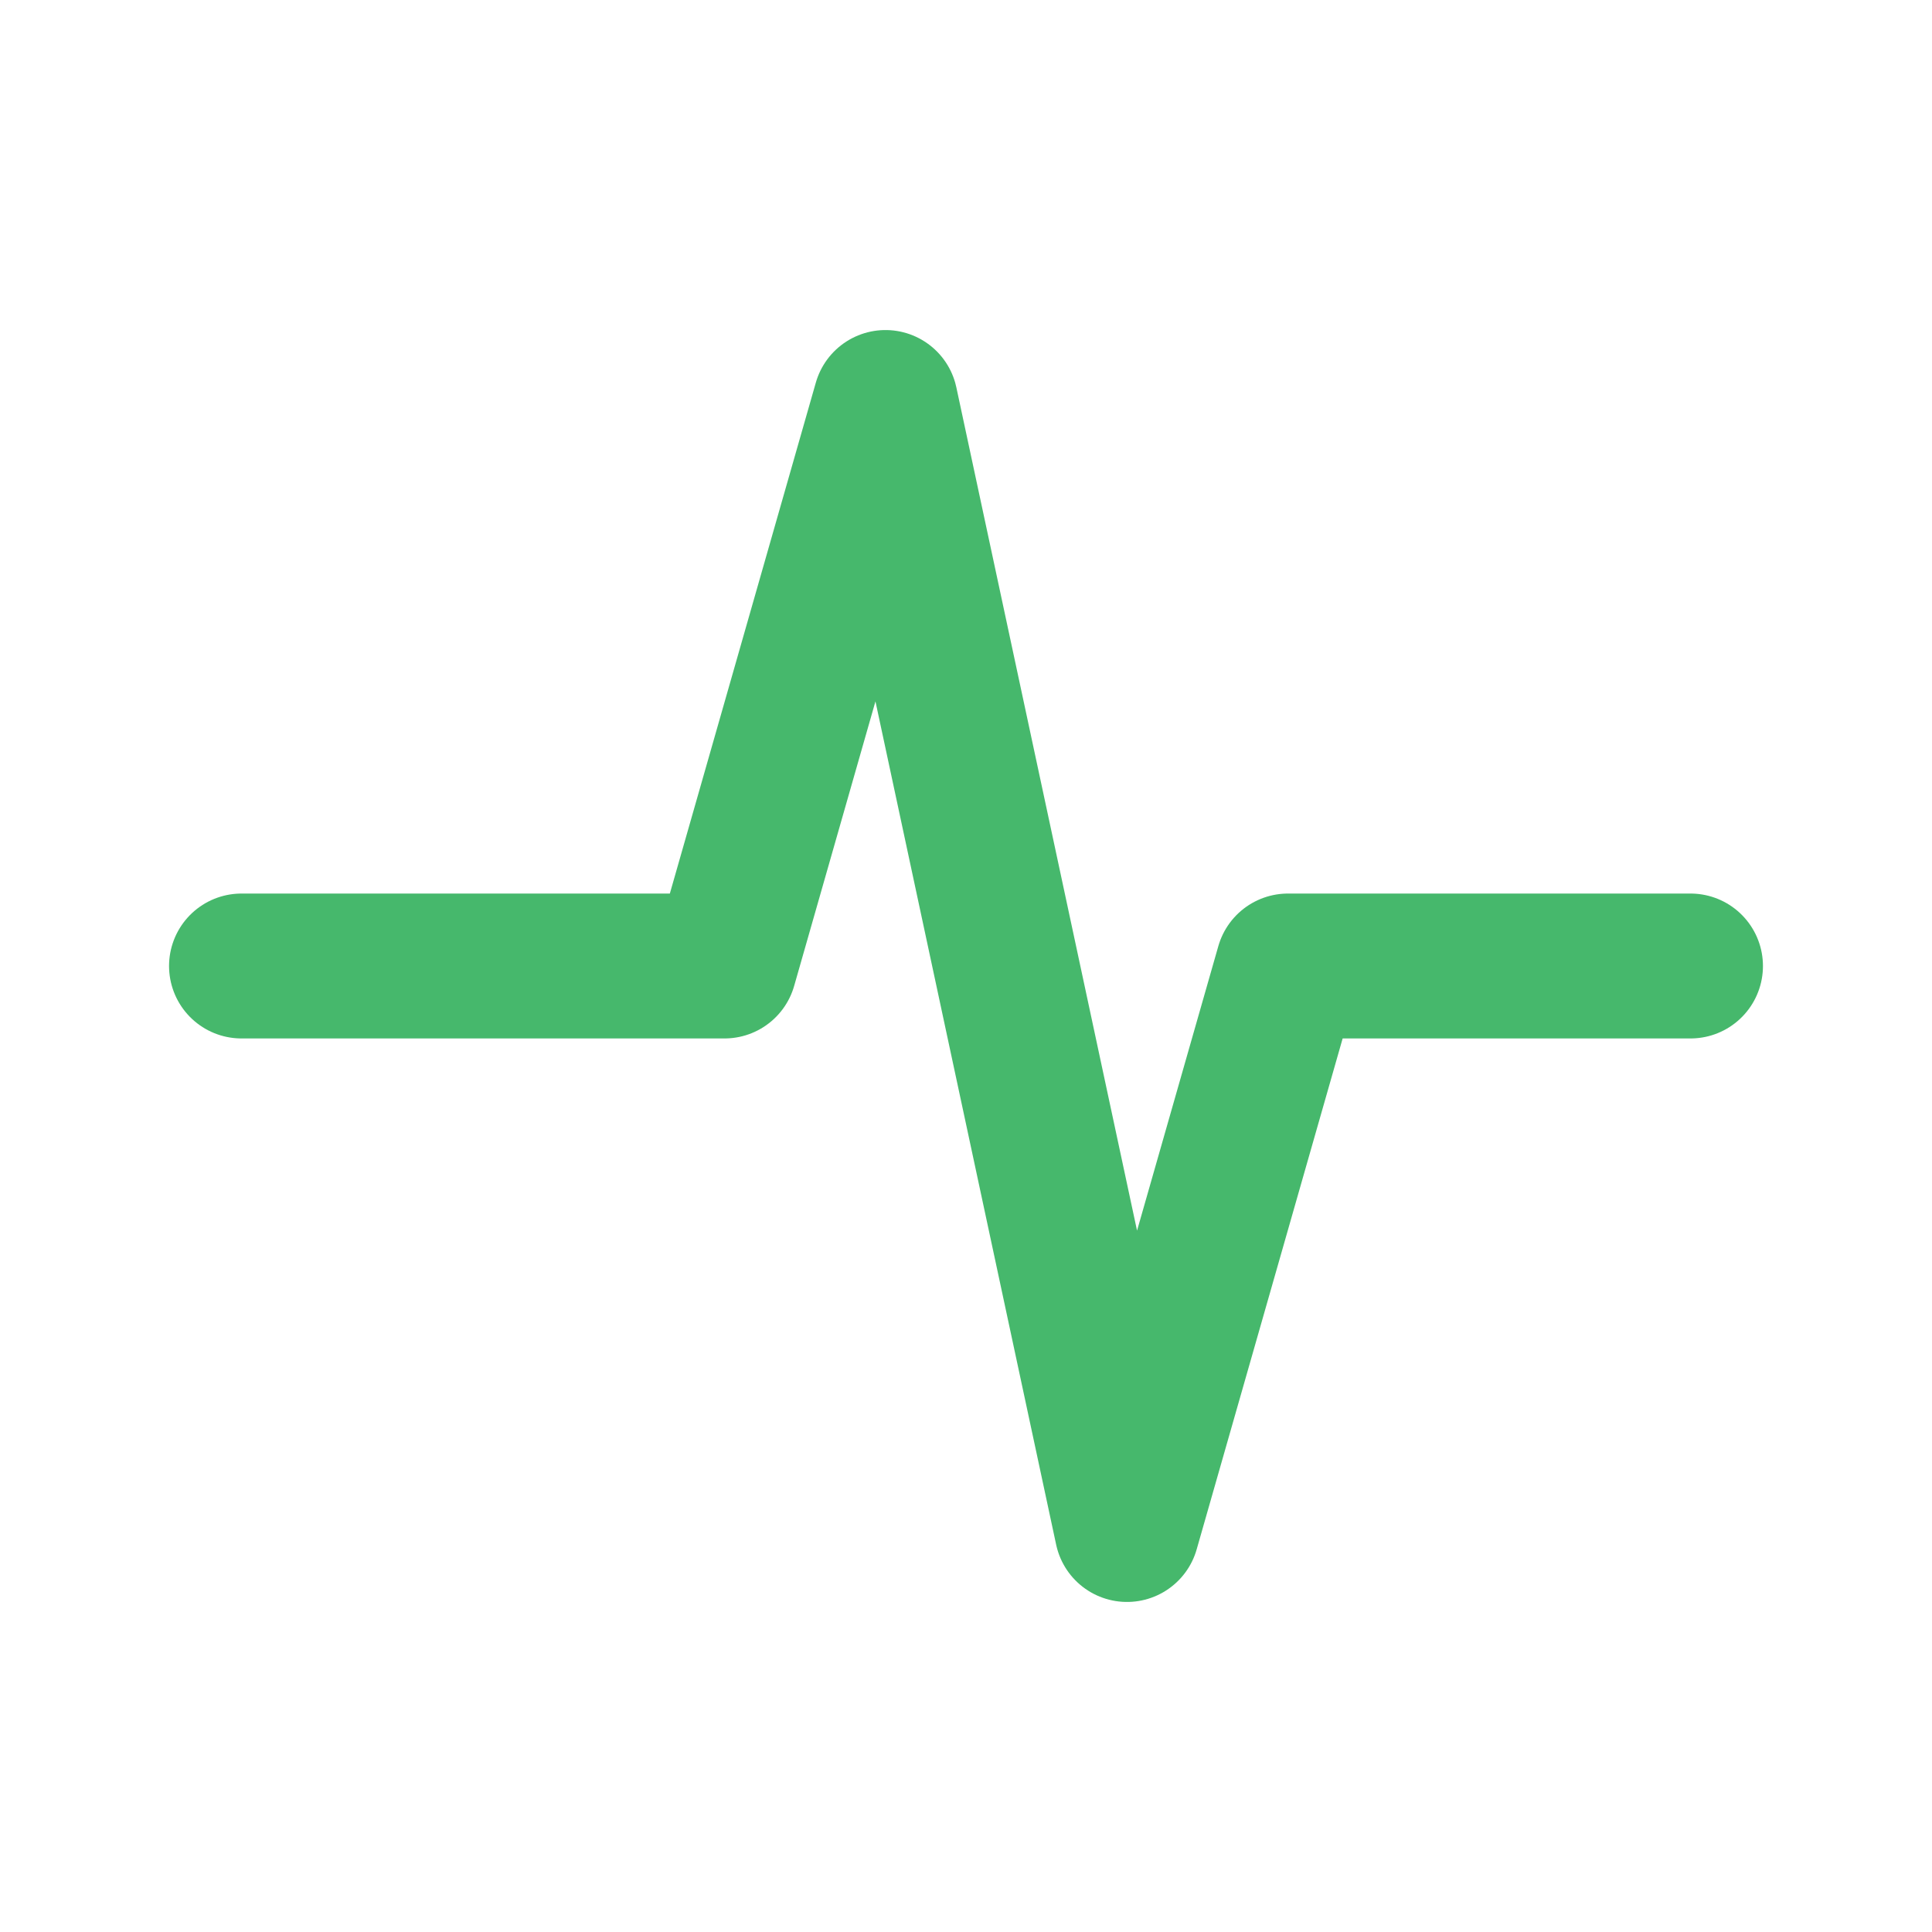
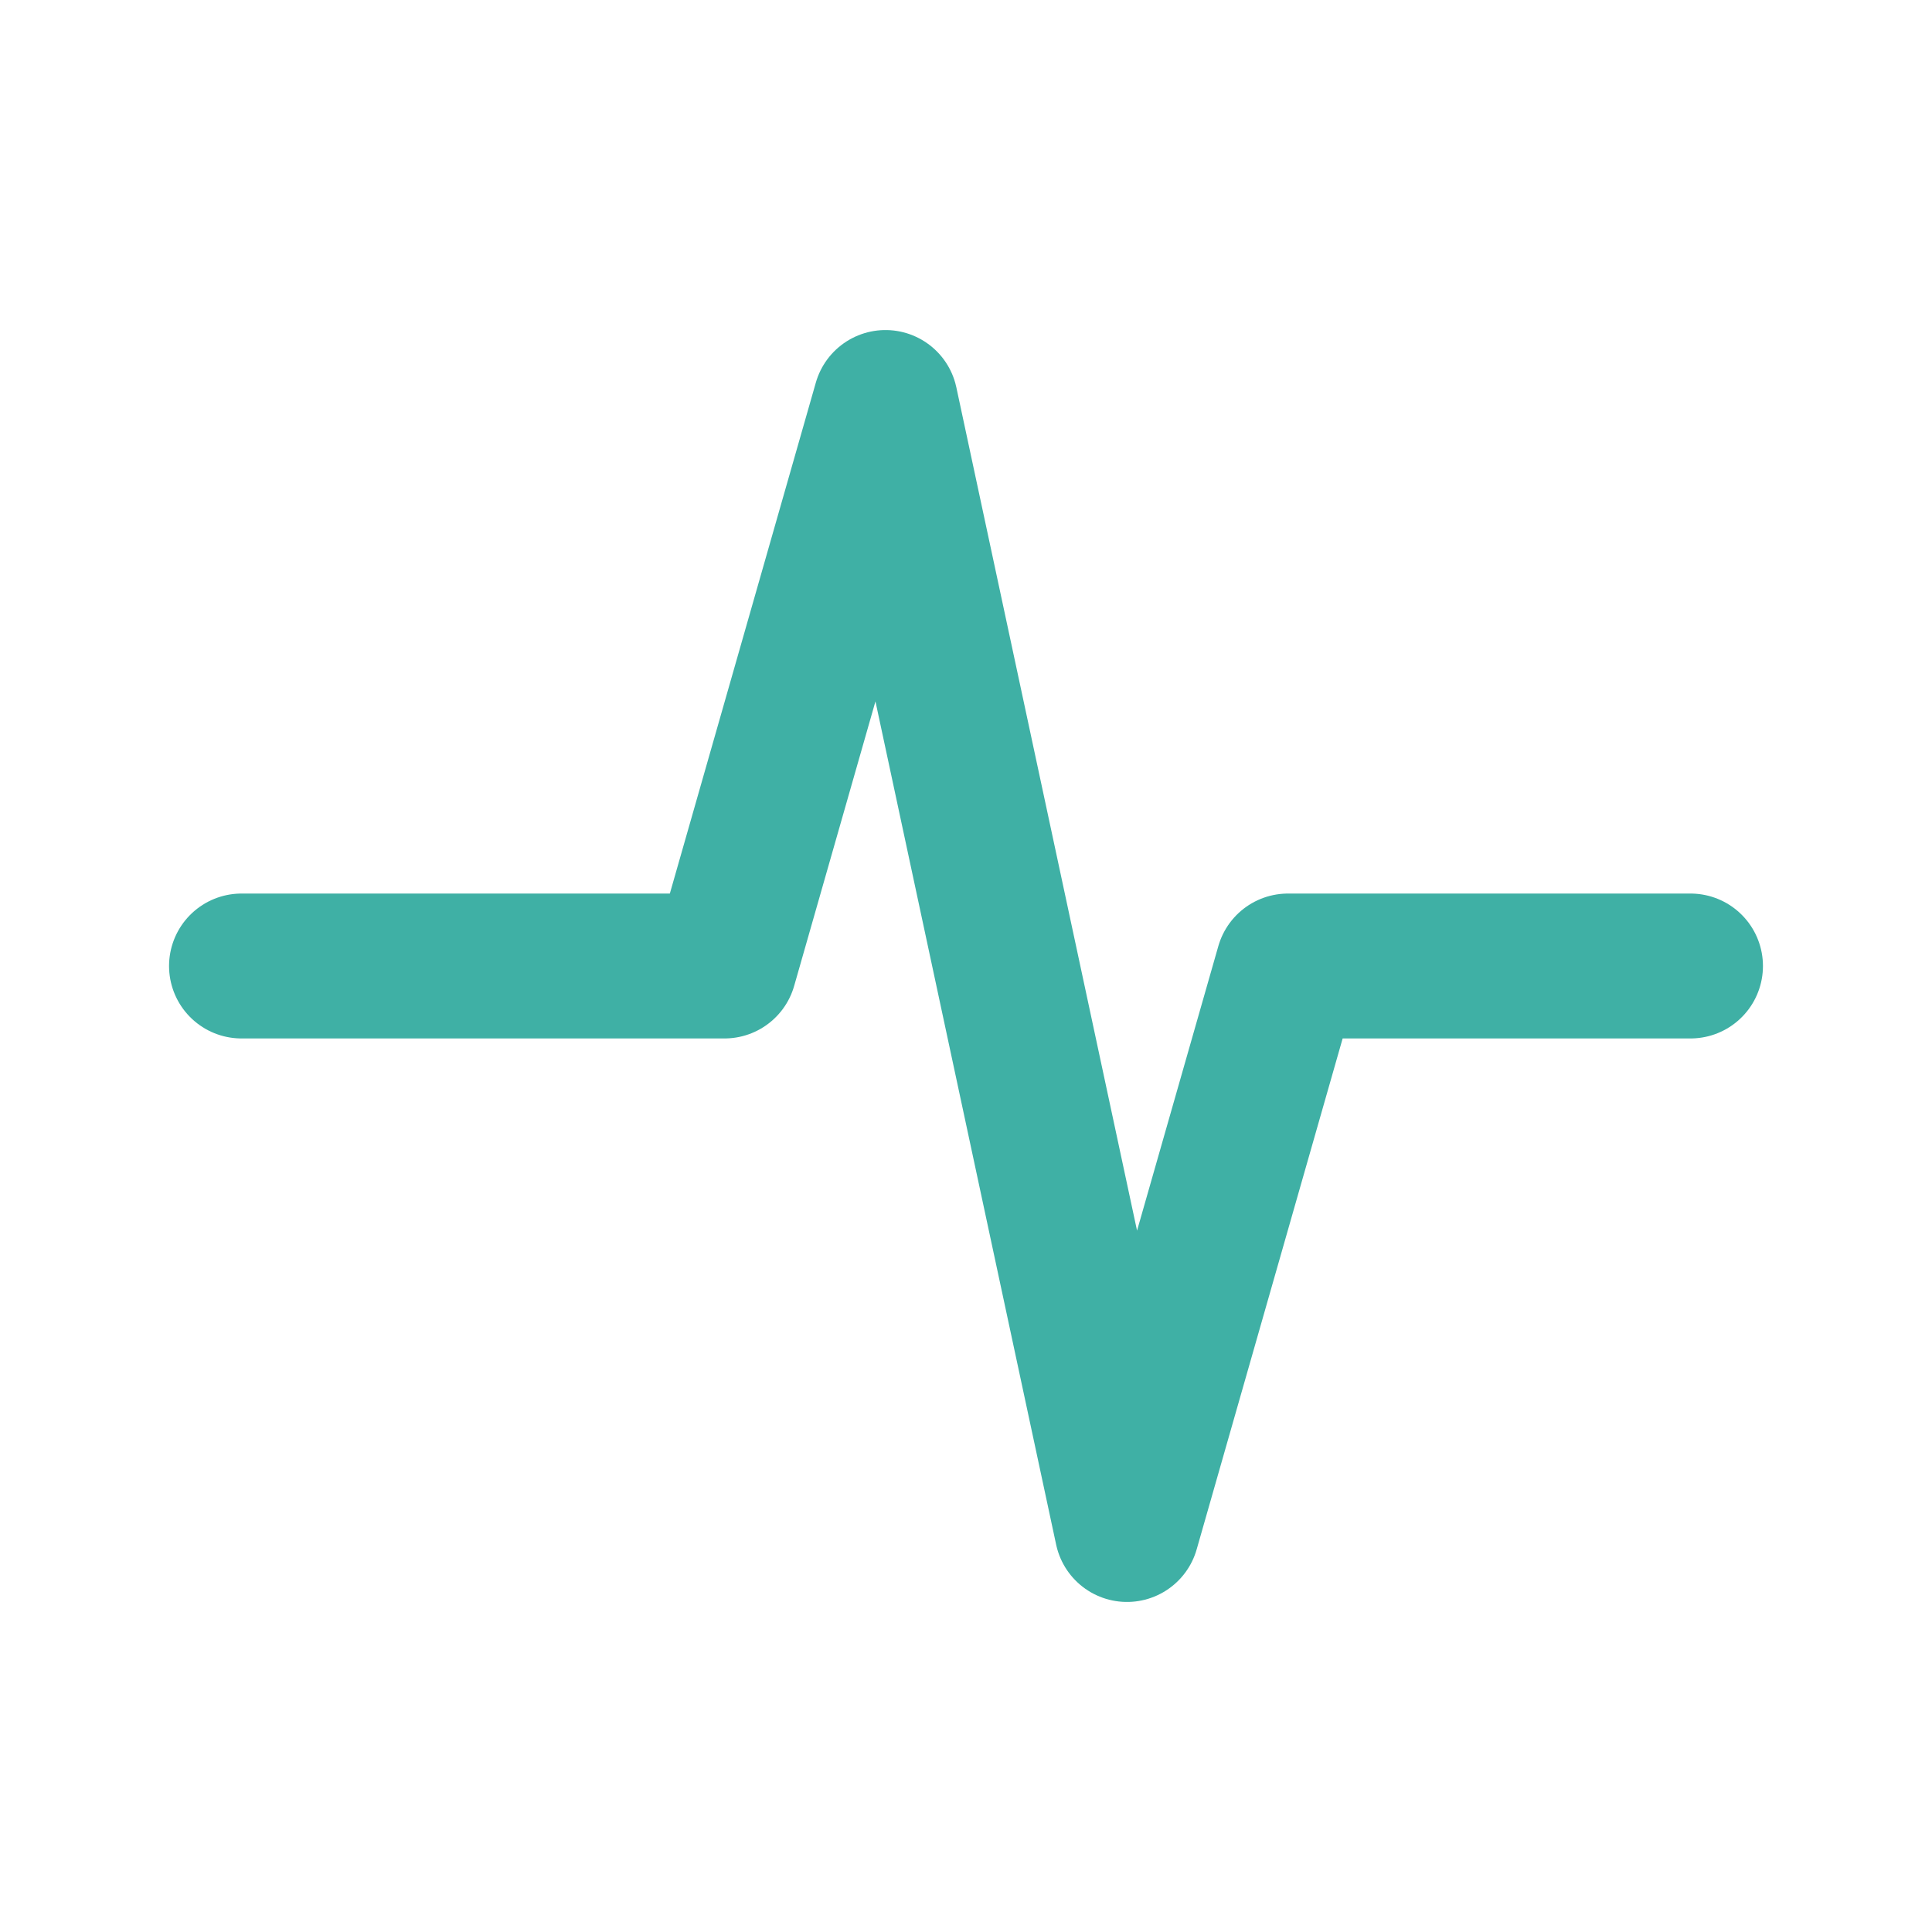
- <svg xmlns="http://www.w3.org/2000/svg" width="34" height="34" viewBox="0 0 24 24" fill="none" stroke="#46B86C" stroke-width="1.8" stroke-linecap="round" stroke-linejoin="round">
+ <svg xmlns="http://www.w3.org/2000/svg" width="34" height="34" viewBox="0 0 24 24" fill="none" stroke="#3FB0A5" stroke-width="1.8" stroke-linecap="round" stroke-linejoin="round">
  <path d="M3 12h6l2-7 3 14 2-7h5" />
</svg>
